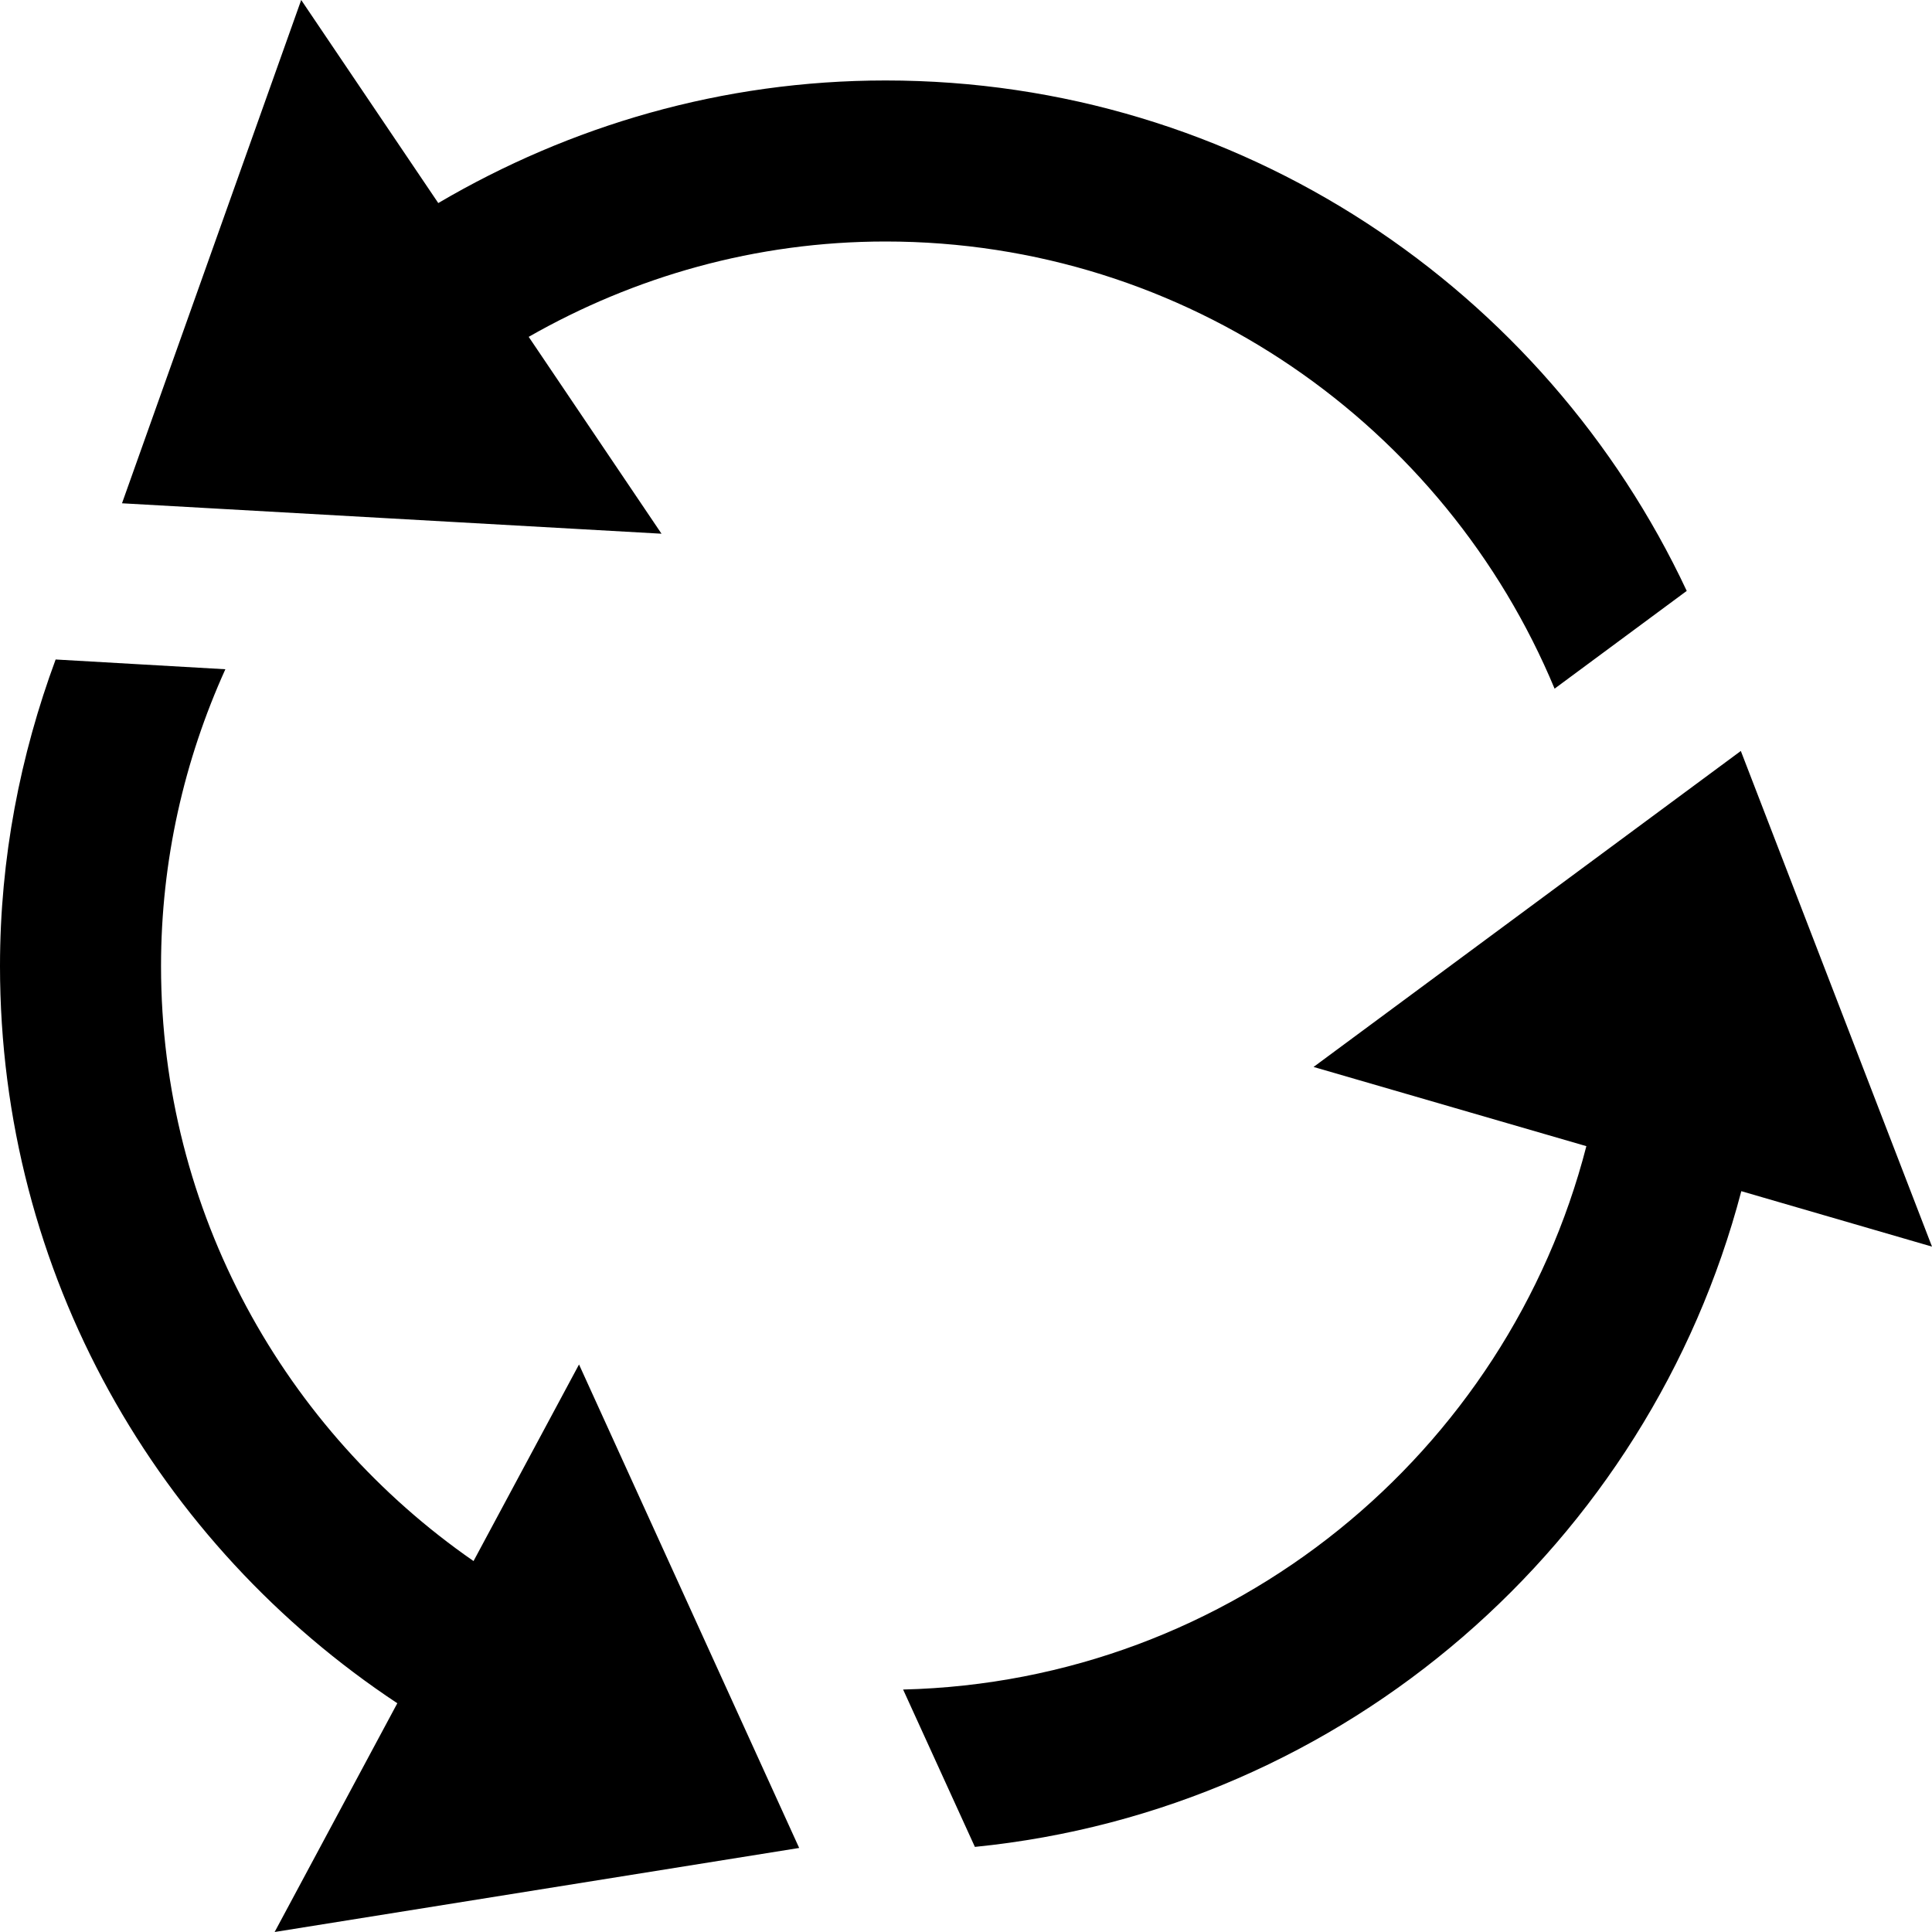
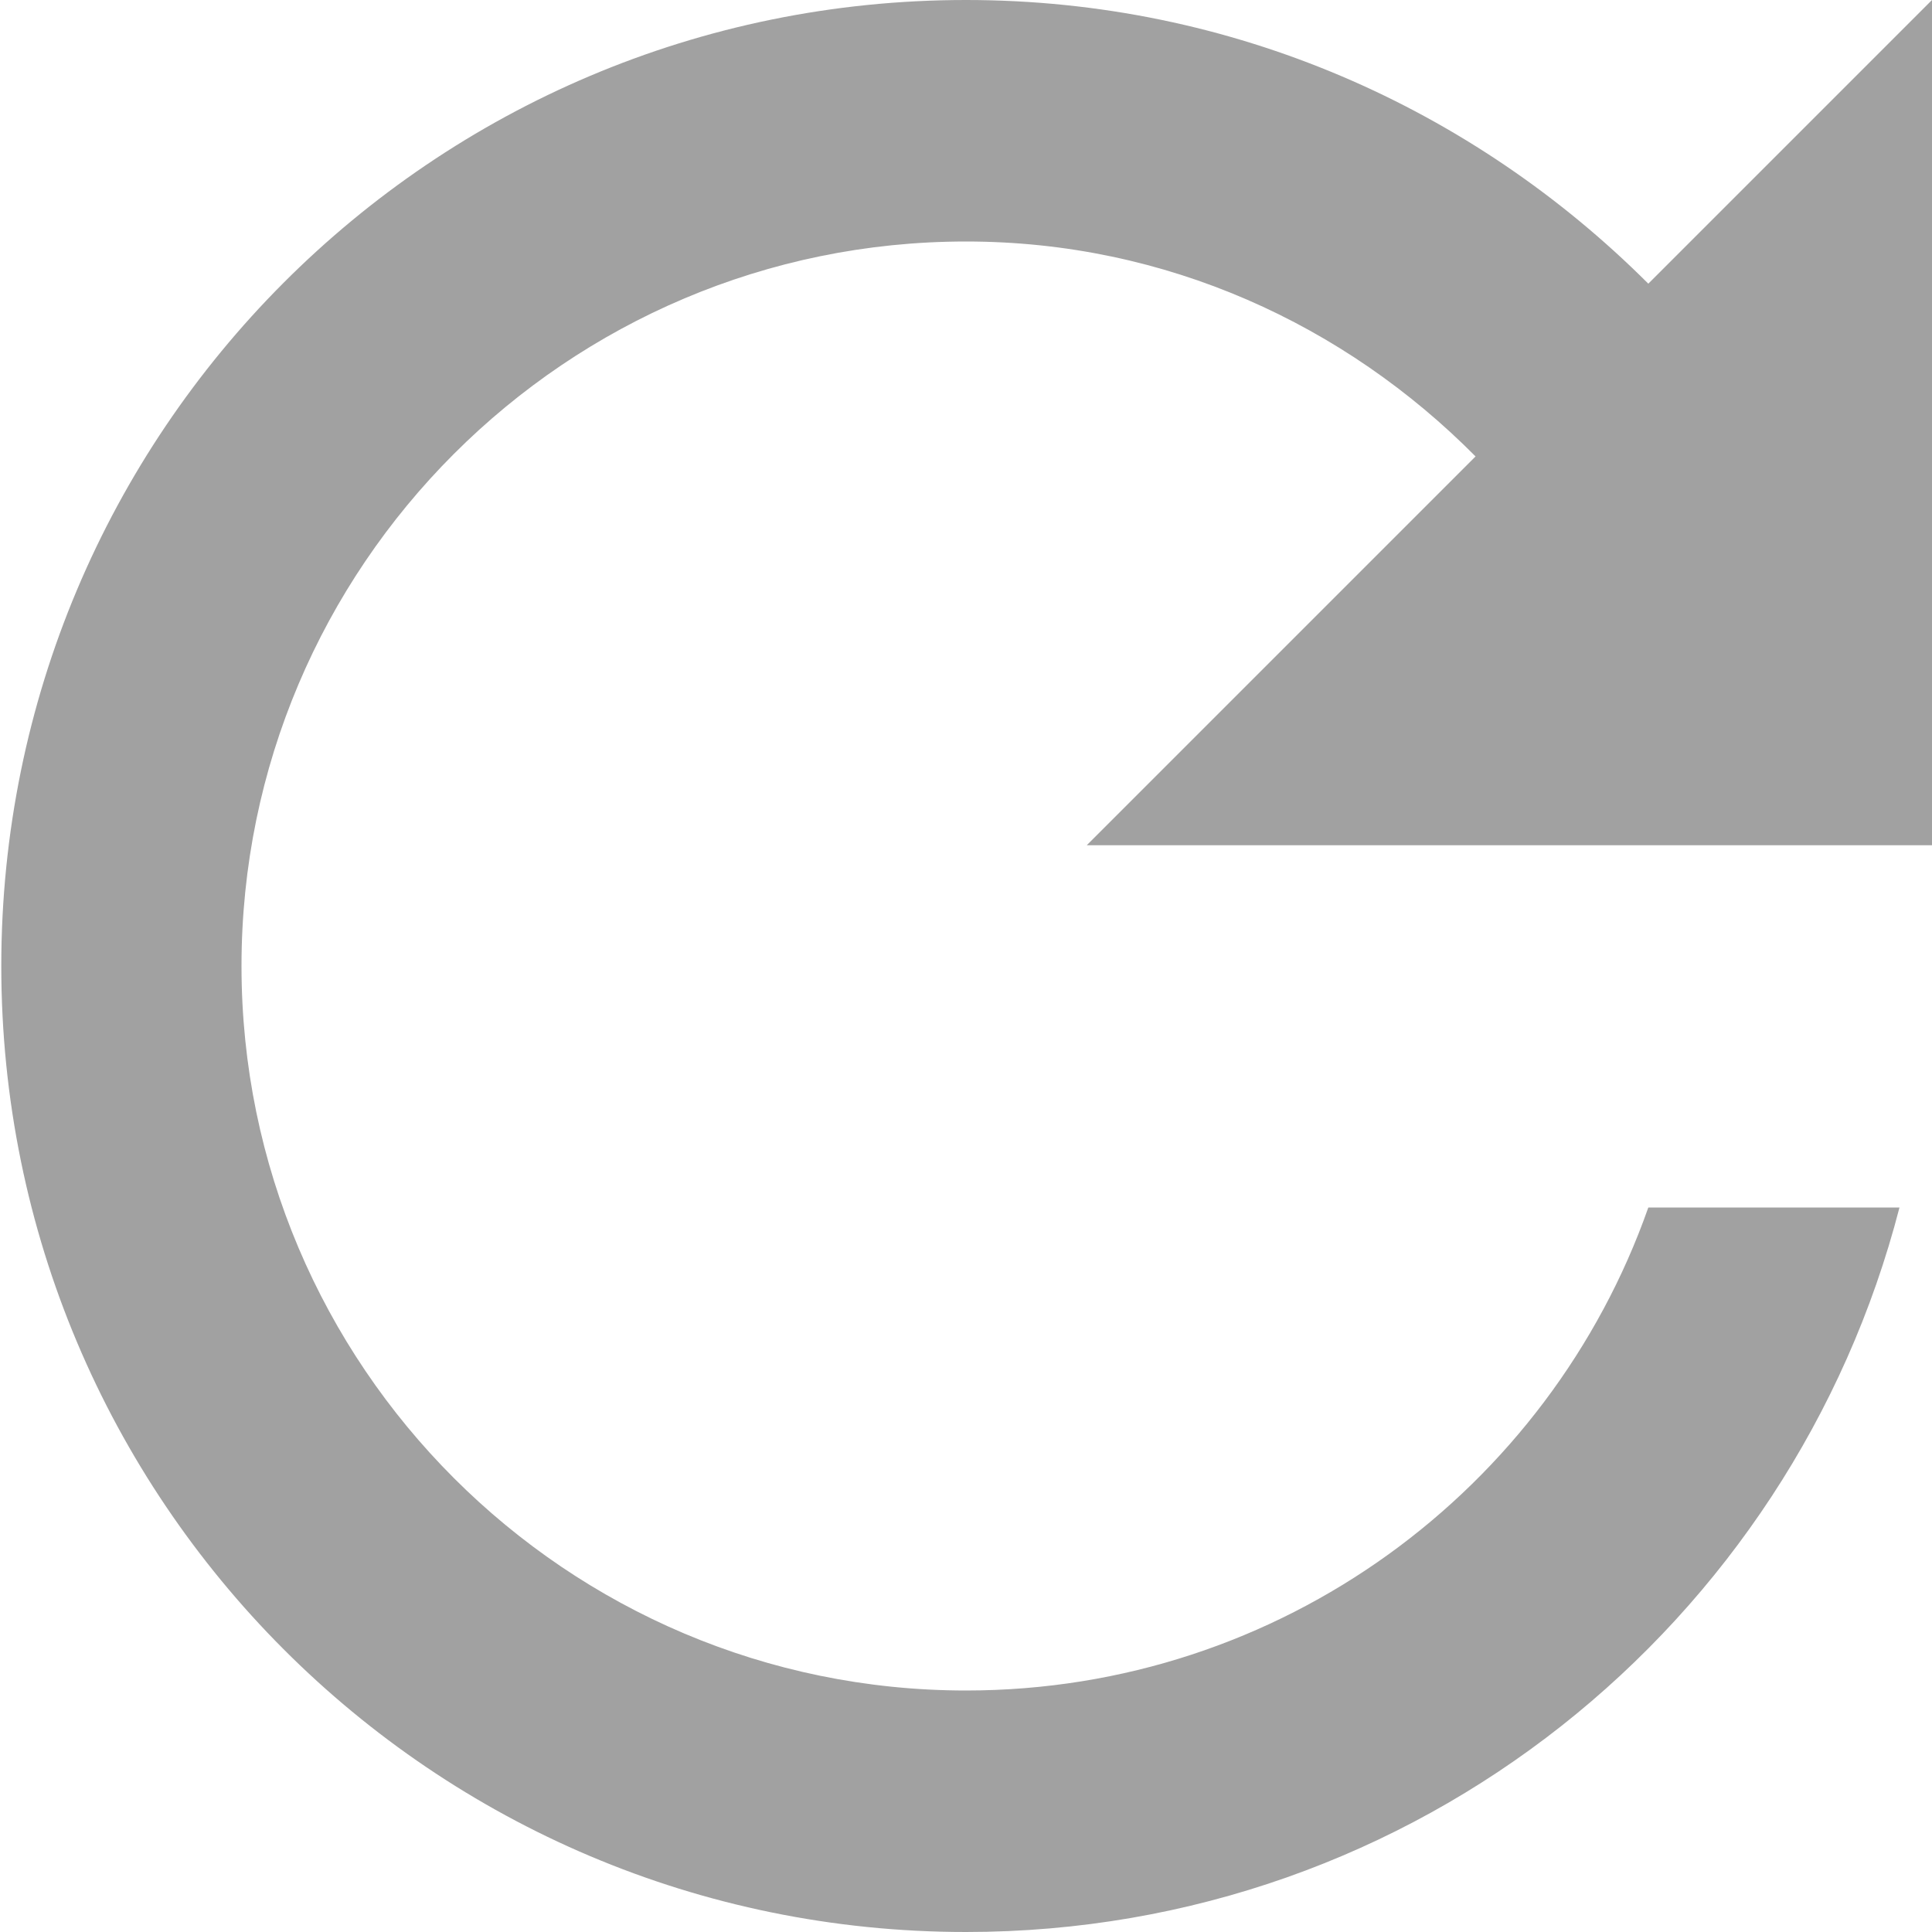
- <svg xmlns="http://www.w3.org/2000/svg" width="20" height="20" viewBox="0 0 20 20">
-   <path d="M9.167 2.5C7.822 2.5 6.565 2.864 5.473 3.487L6.848 5.525L1.263 5.21L3.118 0L4.537 2.102C5.898 1.302 7.475 0.833 9.167 0.833C12.838 0.833 15.998 2.998 17.461 6.117L16.093 7.129C14.963 4.414 12.285 2.5 9.167 2.5ZM20 12.905L18.021 7.774L13.598 11.045L16.422 11.865C15.604 15.041 12.759 17.407 9.349 17.49L10.092 19.119C13.932 18.735 17.069 15.974 18.026 12.331L20 12.905ZM4.902 16.16C2.949 14.806 1.667 12.552 1.667 10C1.667 8.905 1.908 7.867 2.333 6.928L0.576 6.827C0.21 7.817 0 8.883 0 10C0 13.193 1.637 15.993 4.113 17.632L2.843 20L8.273 19.13L5.994 14.125L4.902 16.16Z" />
+ <svg xmlns="http://www.w3.org/2000/svg" width="12" height="12" viewBox="0 0 12 12" fill="none">
+   <path d="M10.238 1.762C9.15 0.675 7.658 0 6 0C2.685 0 0.008 2.685 0.008 6C0.008 9.315 2.685 12 6 12C8.798 12 11.13 10.088 11.798 7.5H10.238C9.623 9.248 7.958 10.5 6 10.5C3.518 10.5 1.5 8.482 1.5 6C1.5 3.518 3.518 1.5 6 1.5C7.245 1.5 8.355 2.018 9.165 2.835L6.75 5.25H12V0L10.238 1.762Z" fill="#A1A1A1" />
</svg>
